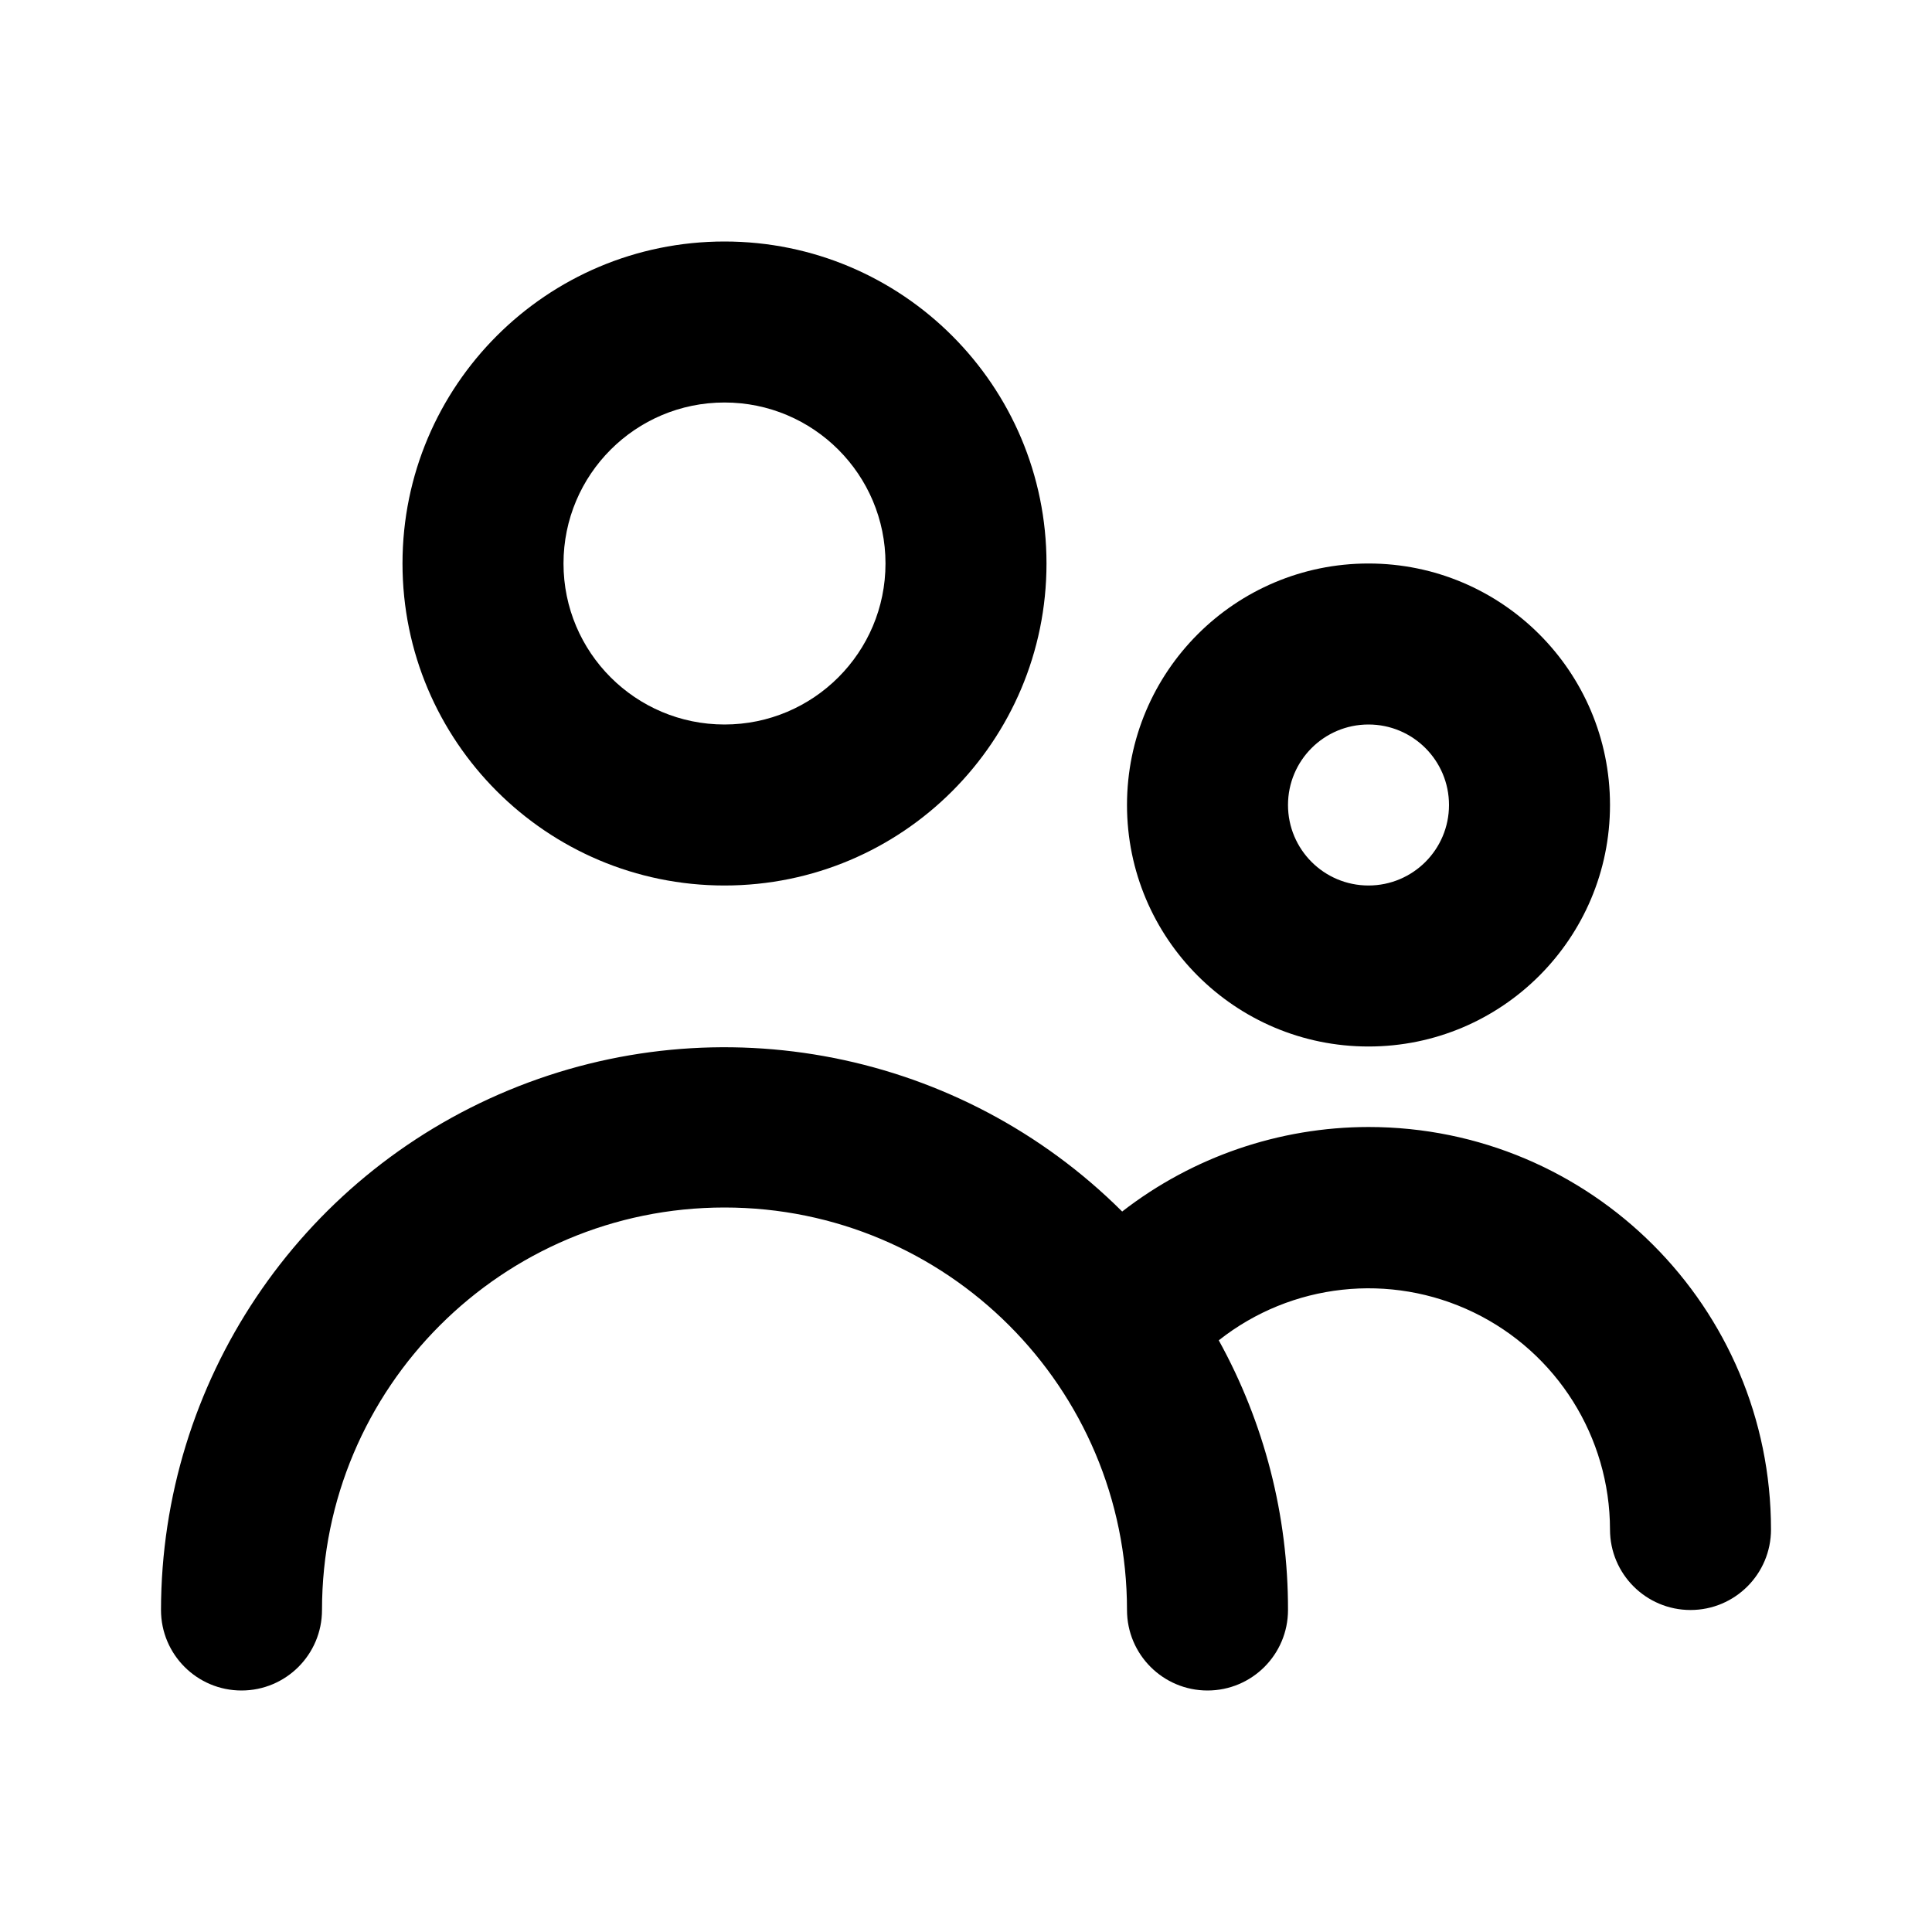
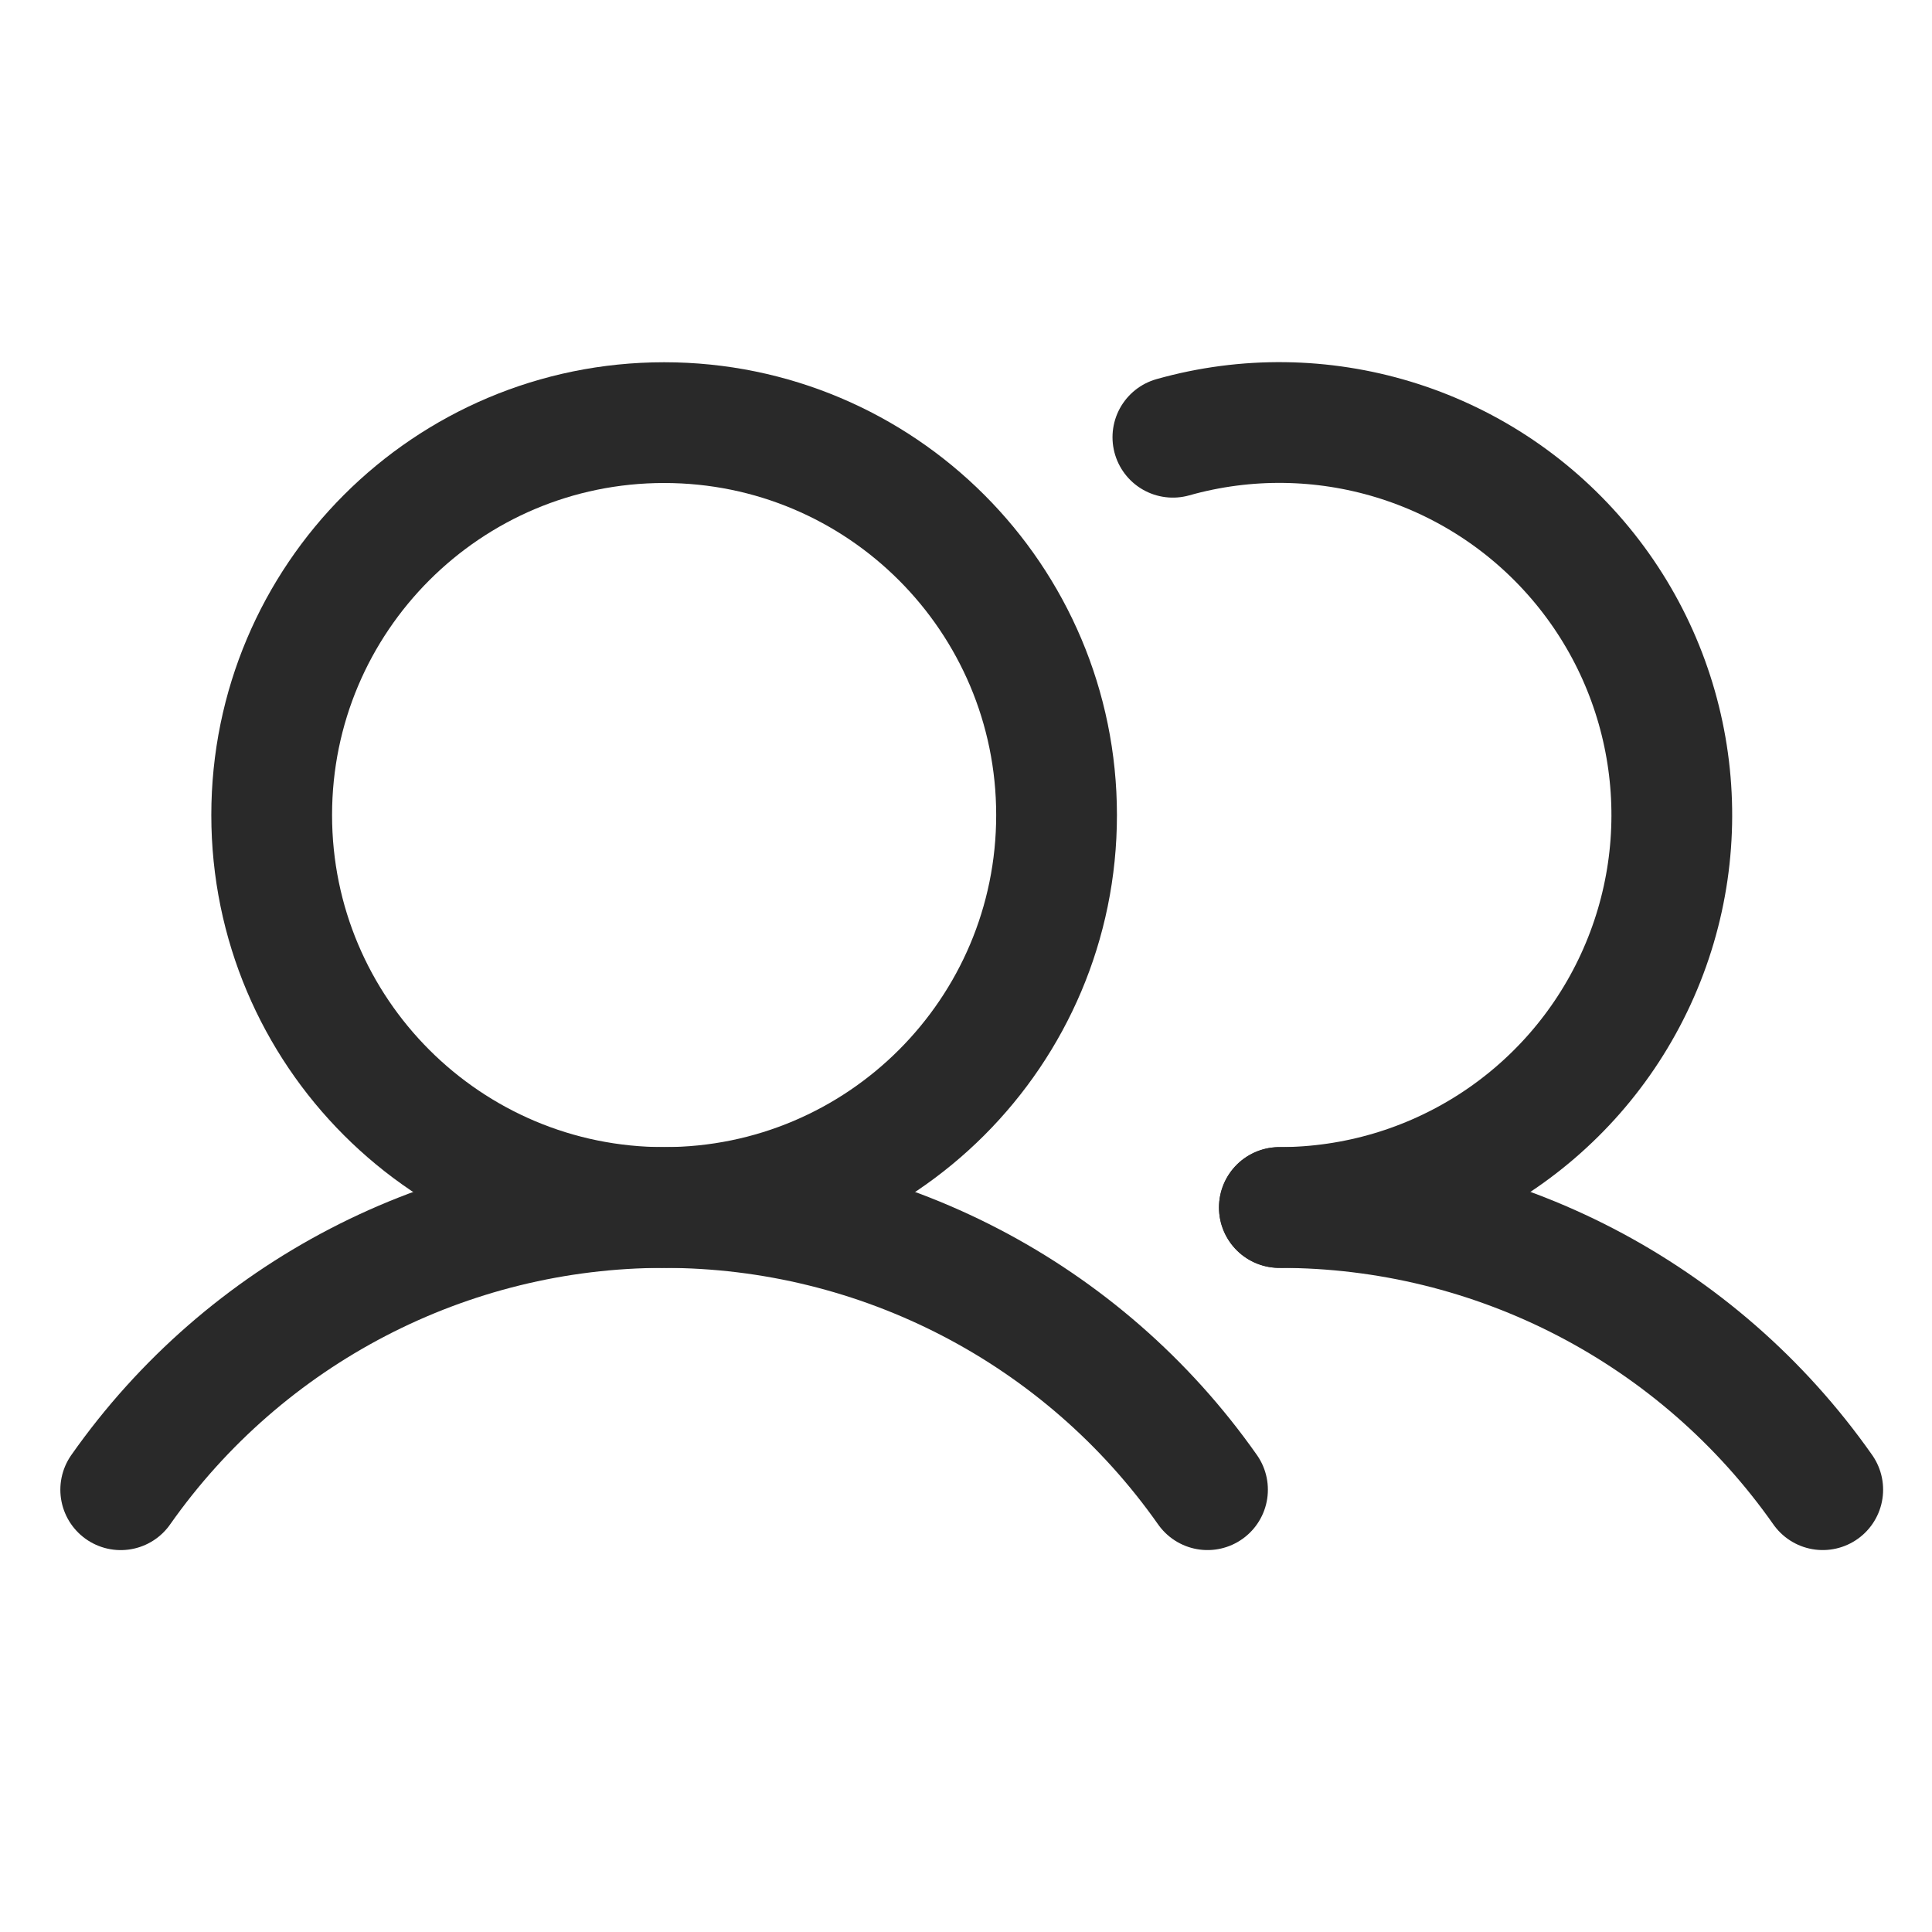
- <svg xmlns="http://www.w3.org/2000/svg" viewBox="0 0 24 24">
-   <g data-name="Layer 2">
-     <g data-name="people">
-       <rect width="24" height="24" opacity="0" />
-       <path d="M9 11a4 4 0 1 0-4-4 4 4 0 0 0 4 4zm0-6a2 2 0 1 1-2 2 2 2 0 0 1 2-2z" />
-       <path d="M17 13a3 3 0 1 0-3-3 3 3 0 0 0 3 3zm0-4a1 1 0 1 1-1 1 1 1 0 0 1 1-1z" />
-       <path d="M17 14a5 5 0 0 0-3.06 1.05A7 7 0 0 0 2 20a1 1 0 0 0 2 0 5 5 0 0 1 10 0 1 1 0 0 0 2 0 6.9 6.9 0 0 0-.86-3.35A3 3 0 0 1 20 19a1 1 0 0 0 2 0 5 5 0 0 0-5-5z" />
-     </g>
-   </g>
+ <svg xmlns="http://www.w3.org/2000/svg" width="24" height="24" fill="#292929" viewBox="0 0 256 256">
+   <rect width="256" height="256" fill="none" />
+   <circle cx="88" cy="108" r="52" fill="none" stroke="#292929" stroke-miterlimit="10" stroke-width="16" />
+   <path d="M155.413,57.937A52.006,52.006,0,1,1,169.522,160" fill="none" stroke="#292929" stroke-linecap="round" stroke-linejoin="round" stroke-width="16" />
+   <path d="M15.996,197.397a88.017,88.017,0,0,1,144.005-.005" fill="none" stroke="#292929" stroke-linecap="round" stroke-linejoin="round" stroke-width="16" />
+   <path d="M169.522,160a87.895,87.895,0,0,1,72,37.391" fill="none" stroke="#292929" stroke-linecap="round" stroke-linejoin="round" stroke-width="16" />
</svg>
